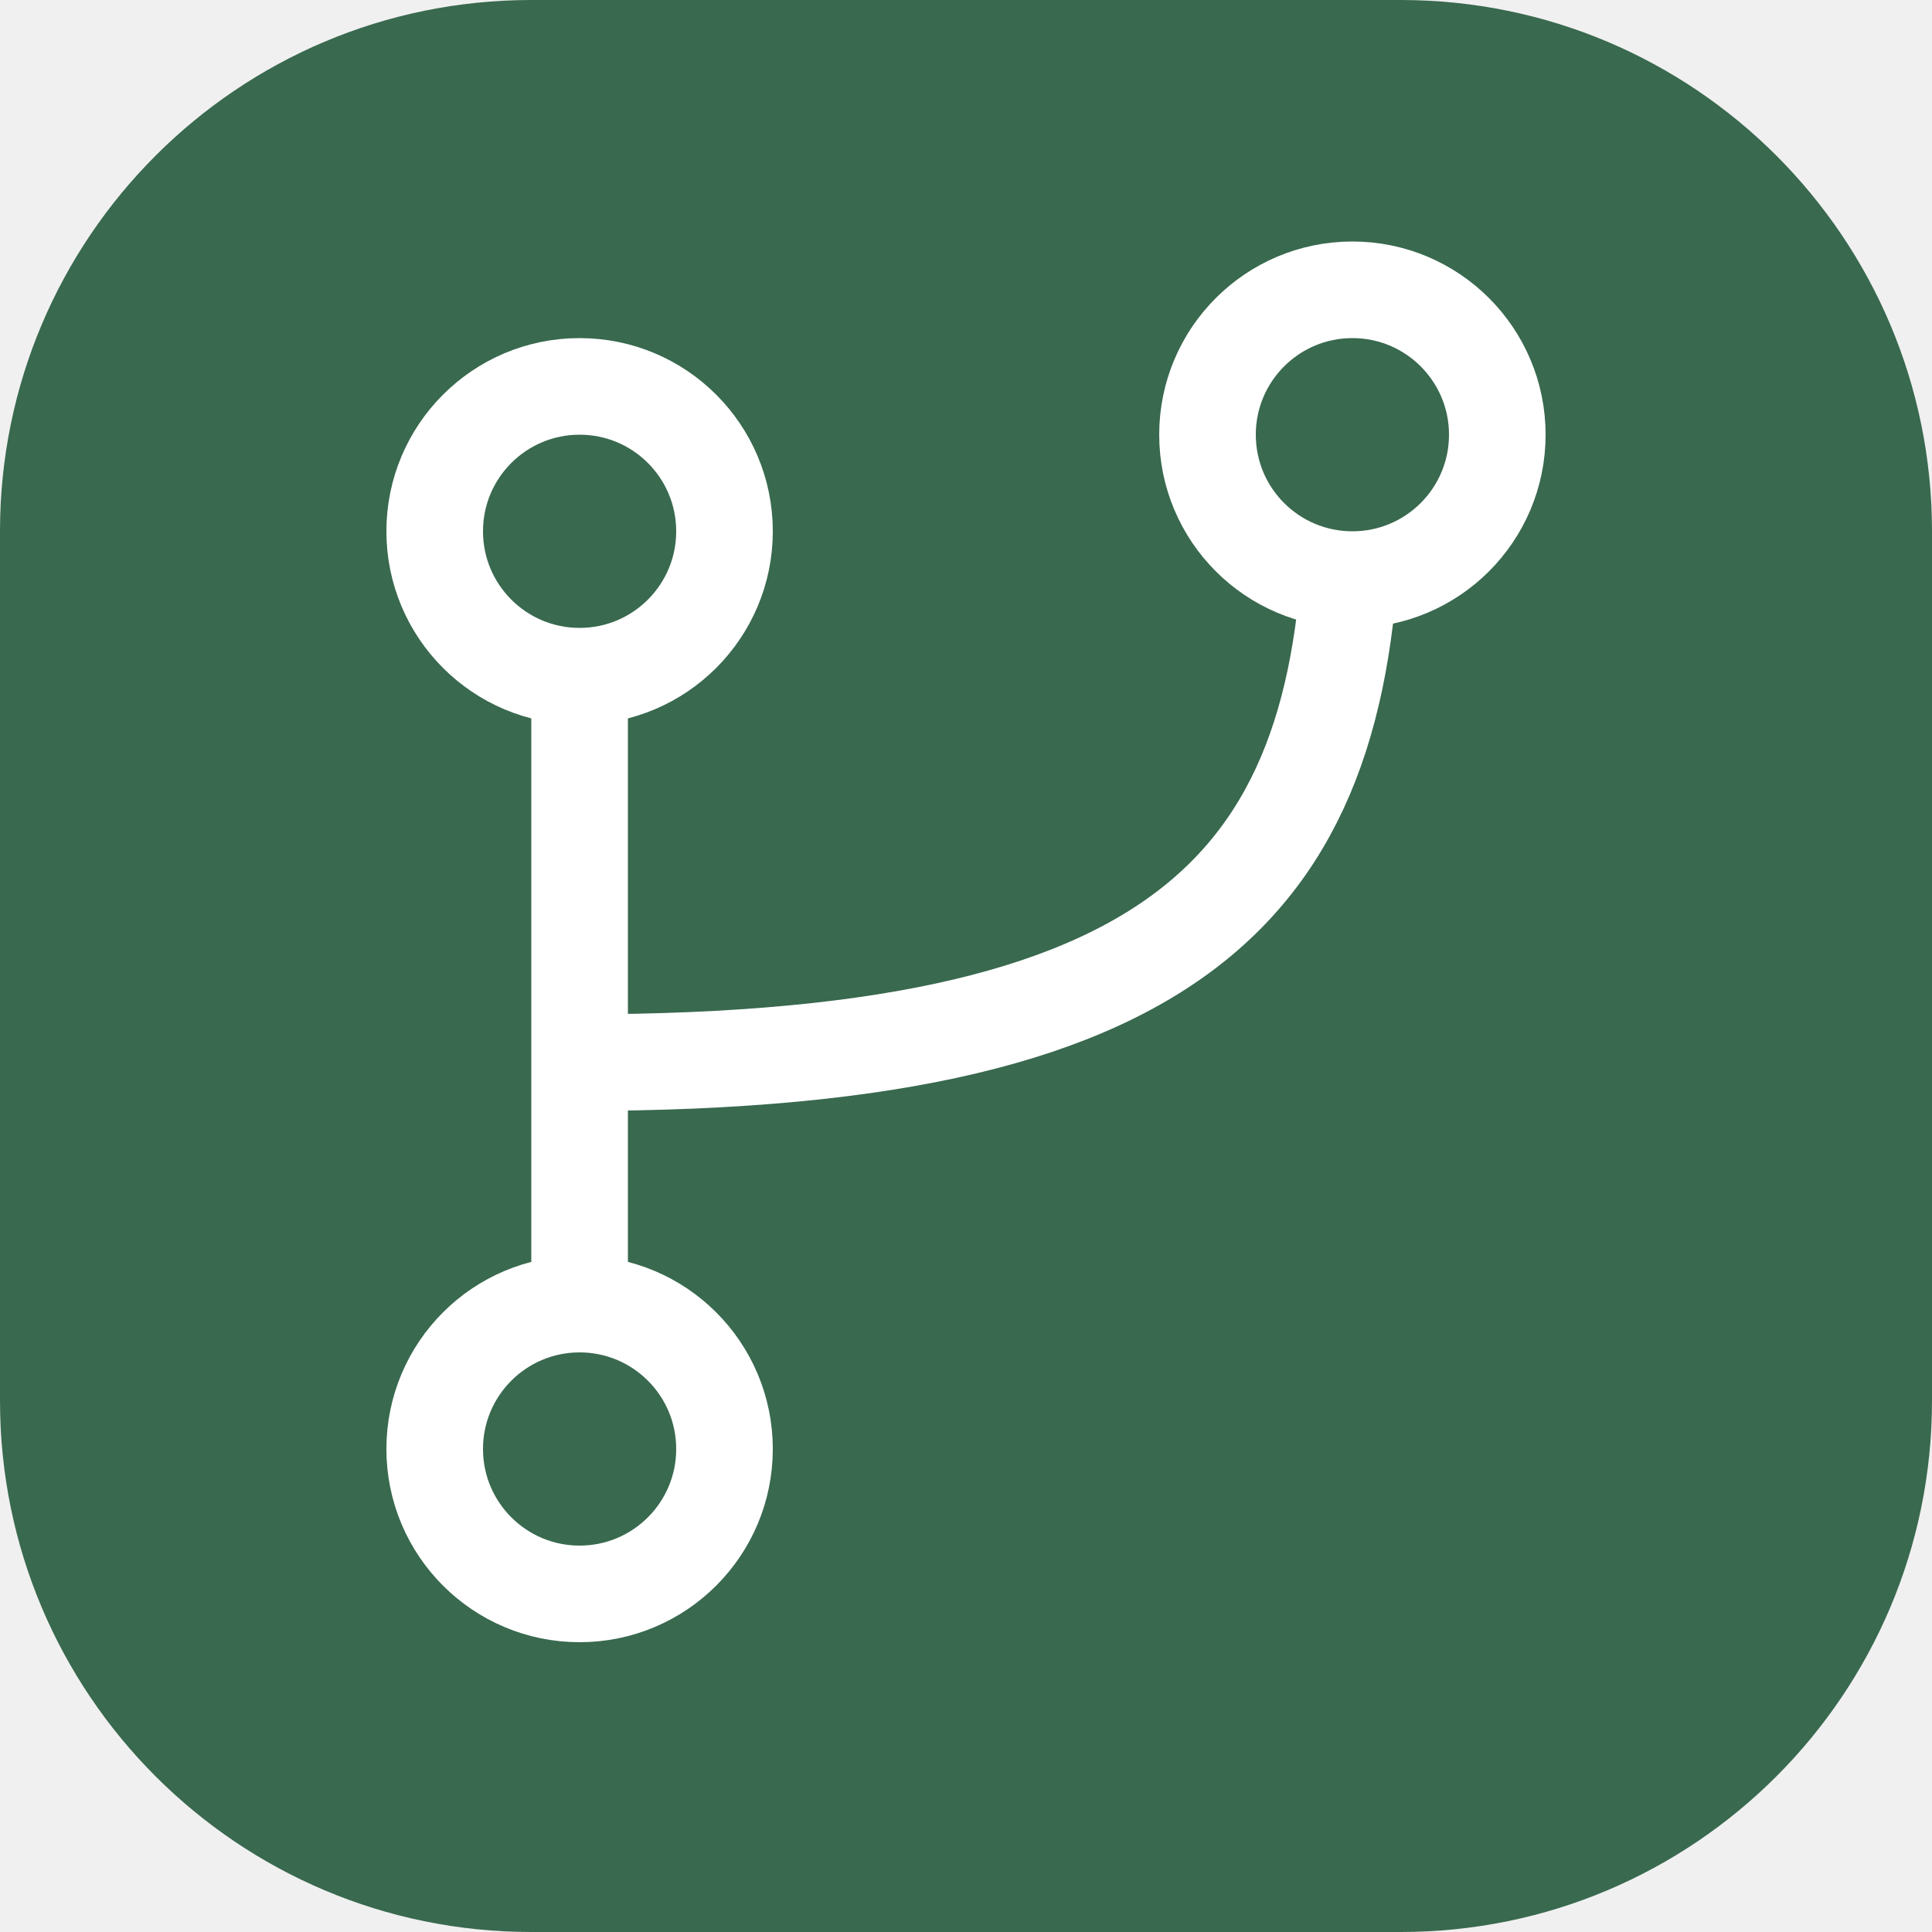
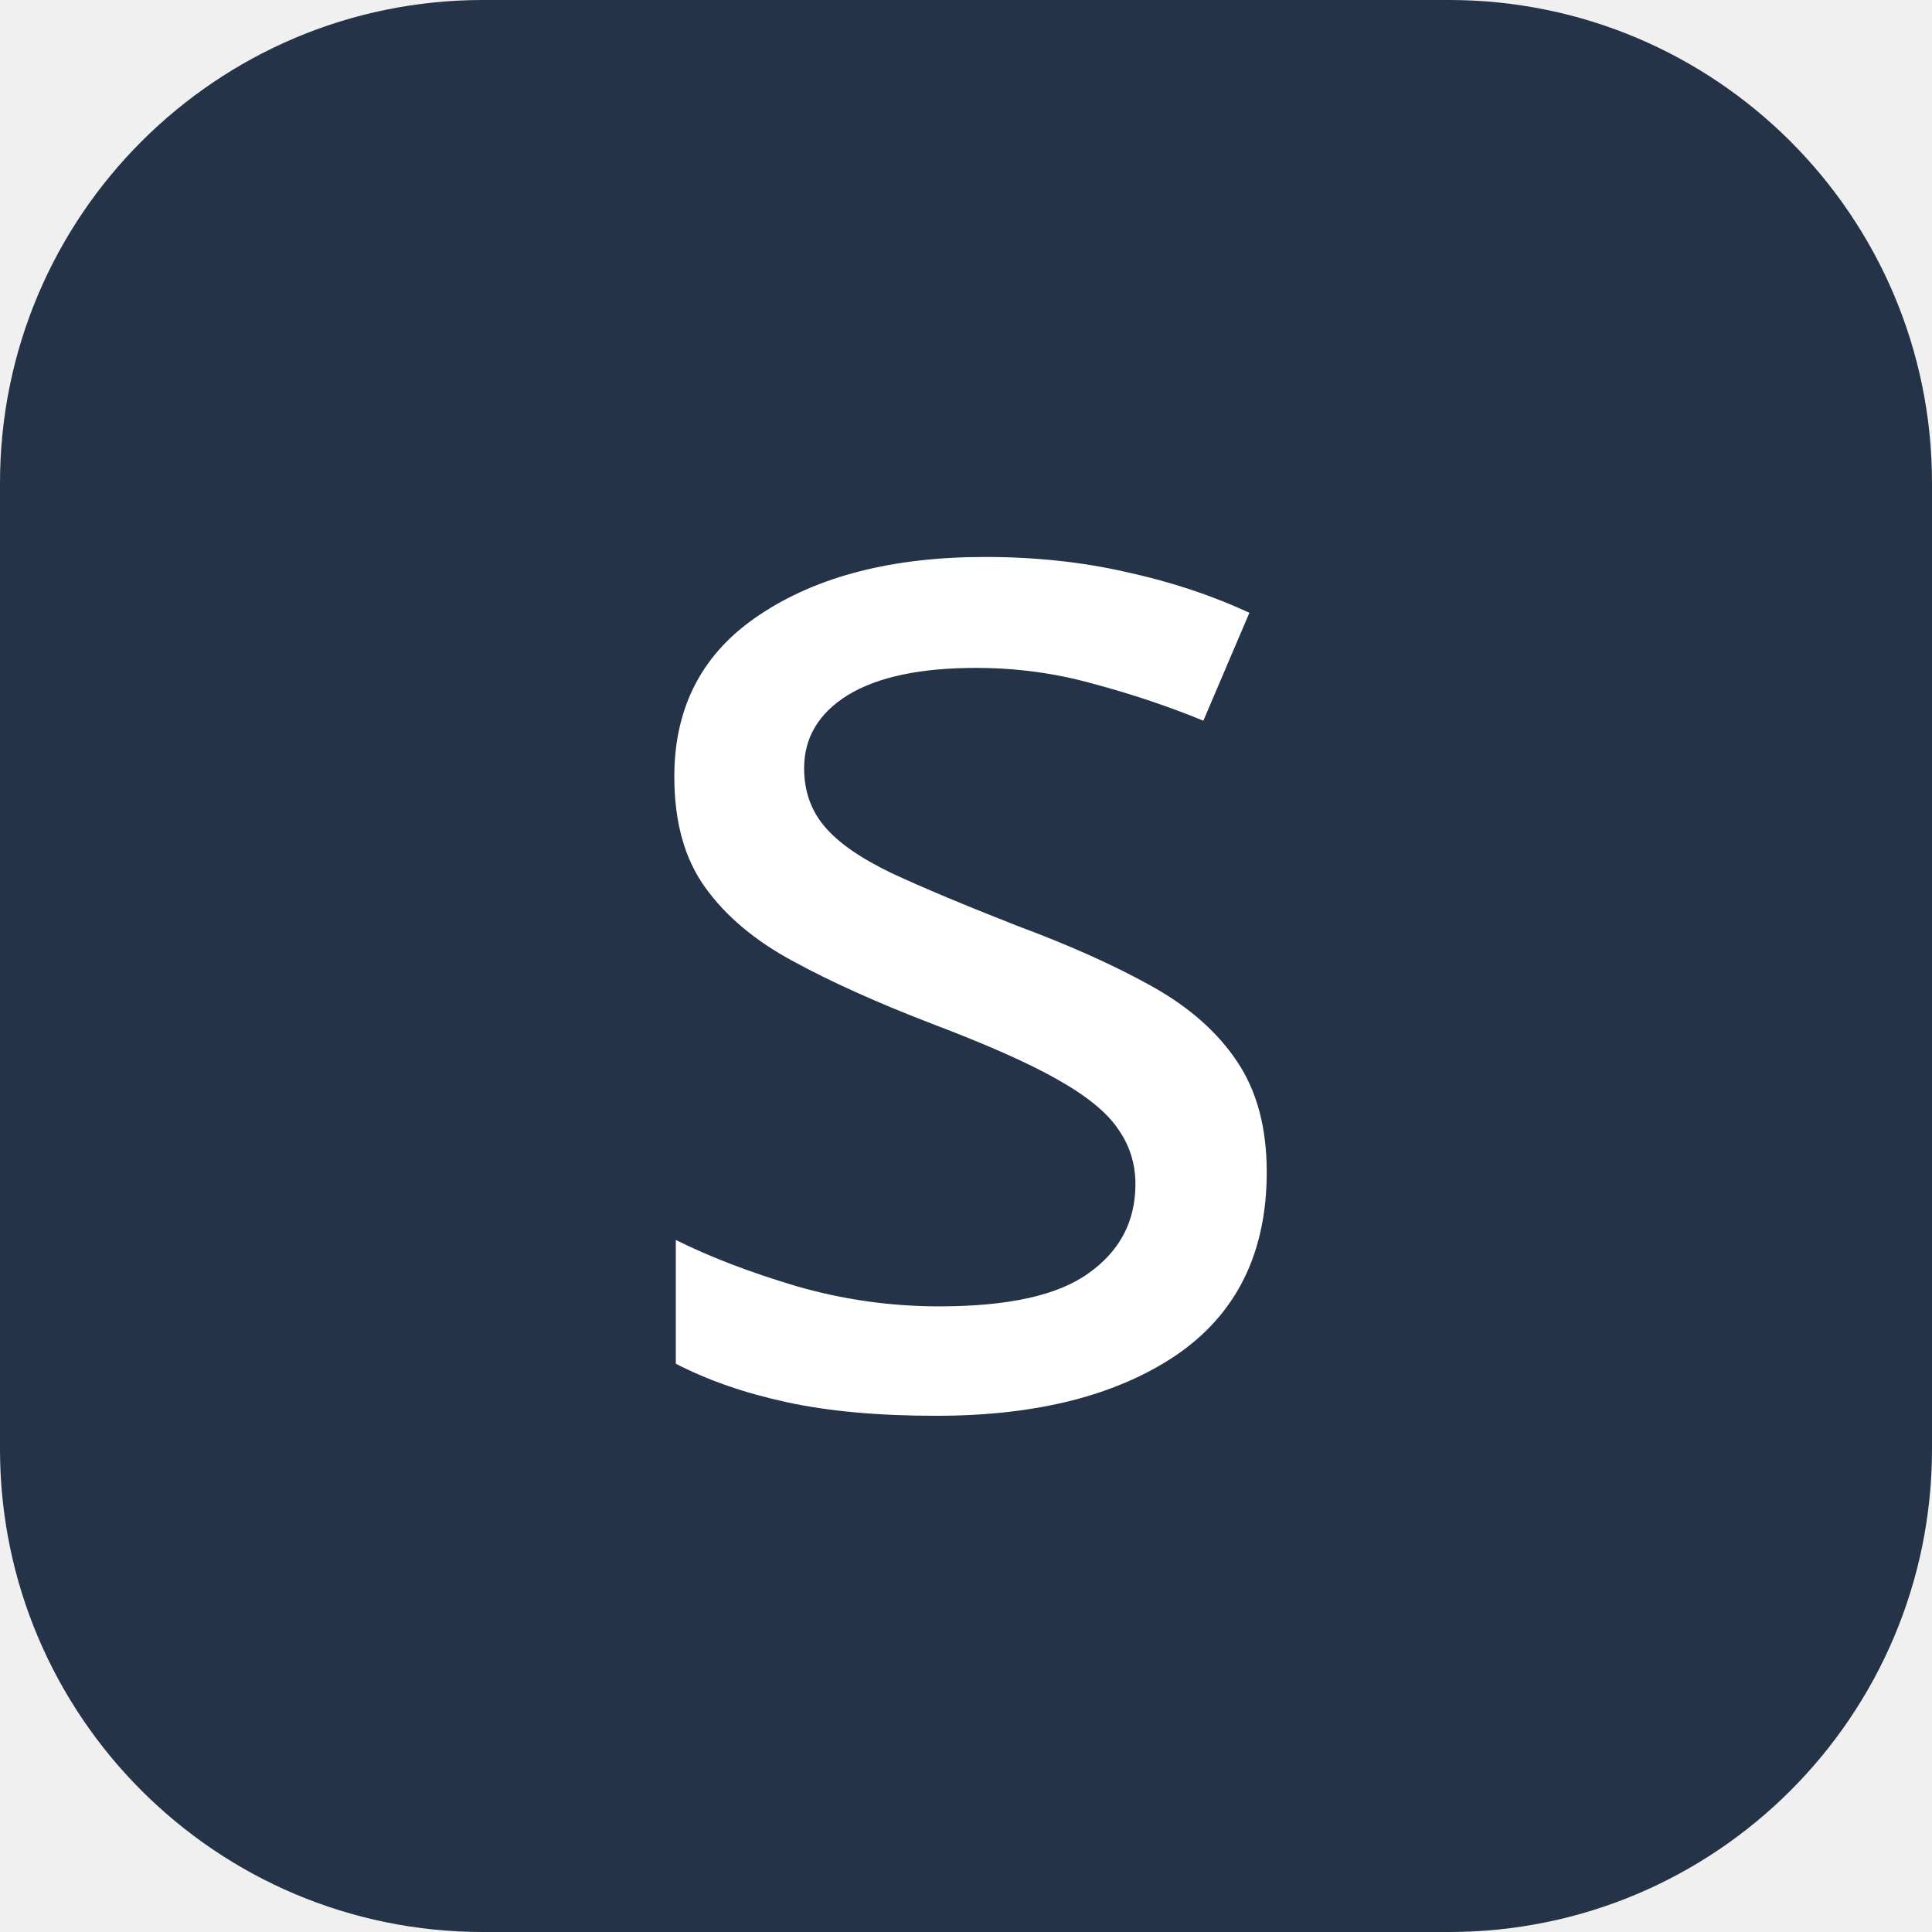
<svg xmlns="http://www.w3.org/2000/svg" viewBox="0 0 40 40">
-   <rect width="40" height="40" rx="11" fill="#39694f" />
-   <path d="M12 29V13m0 9c13 0 16-4 16-12" fill="none" stroke="#fff" stroke-width="2" />
-   <g fill="#39694f" stroke="#fff" stroke-width="2">
-     <circle cx="12" cy="11" r="3" />
-     <circle cx="12" cy="30" r="3" />
-     <circle cx="28" cy="9" r="3" />
-   </g>
+   <rect width="40" height="40" rx="10" fill="#243347" />
+   <text x="20" y="29" text-anchor="middle" font-family="sans-serif" font-size="32" fill="white">s</text>
</svg>
